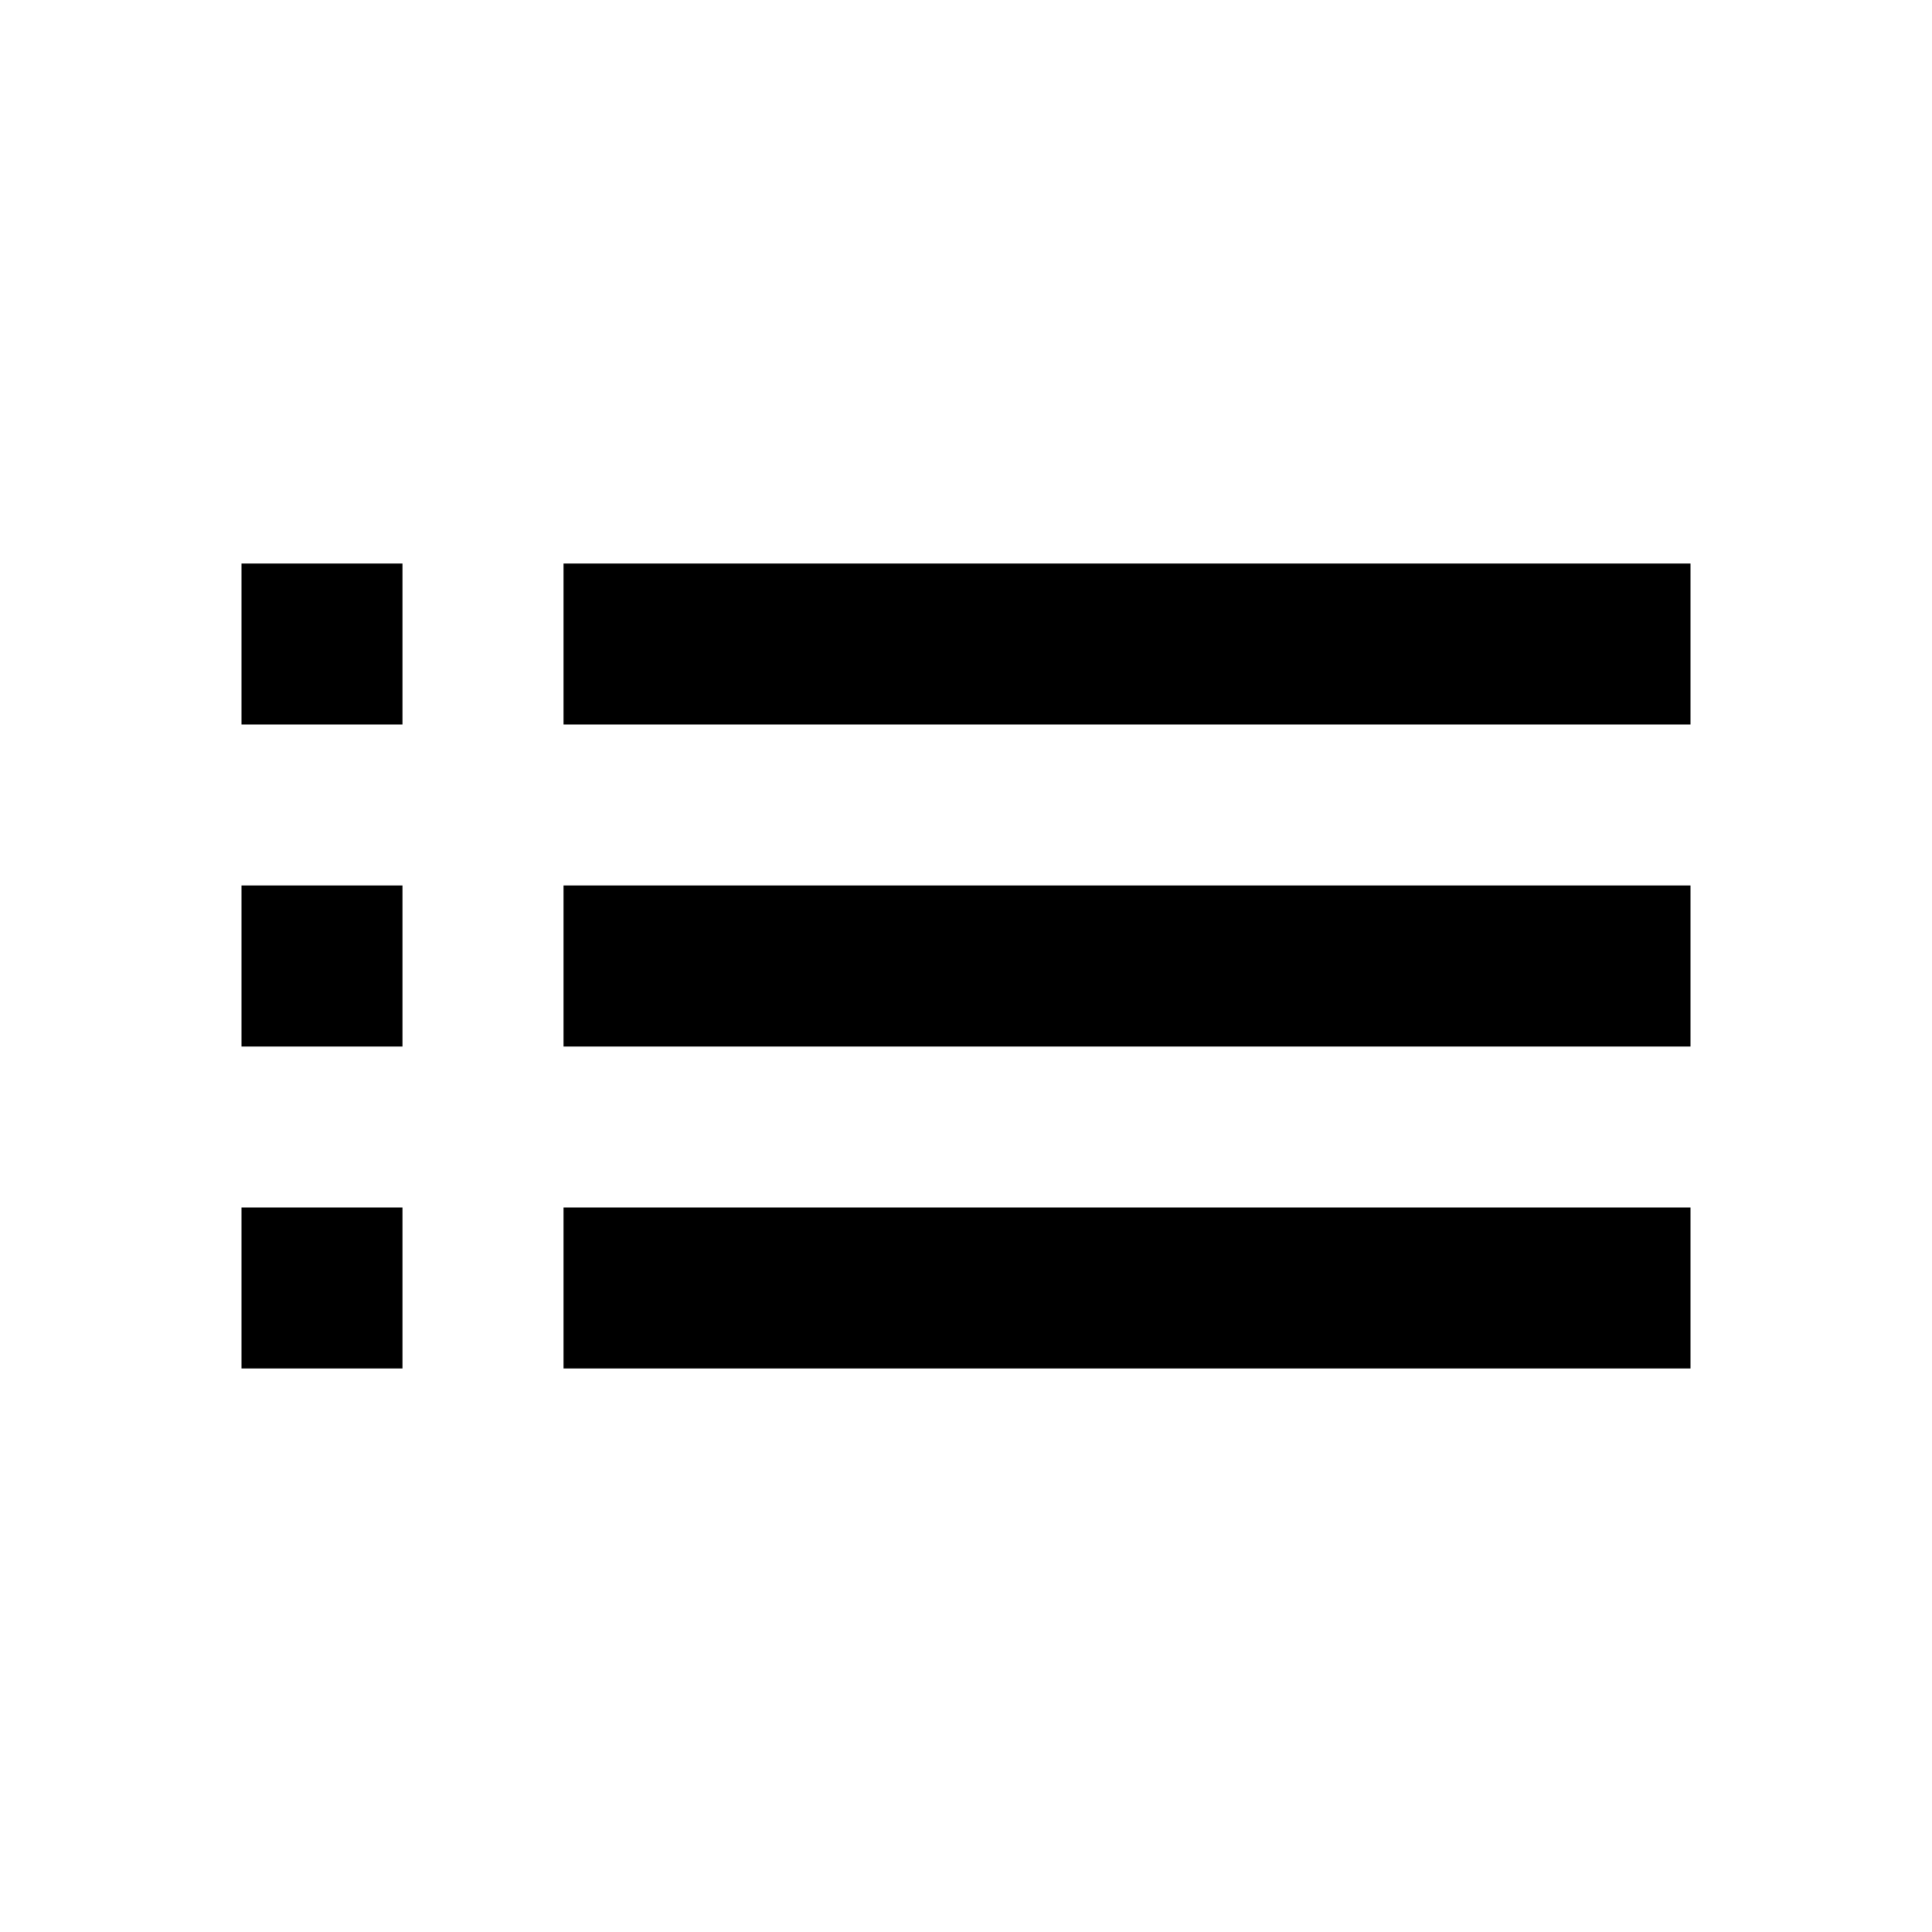
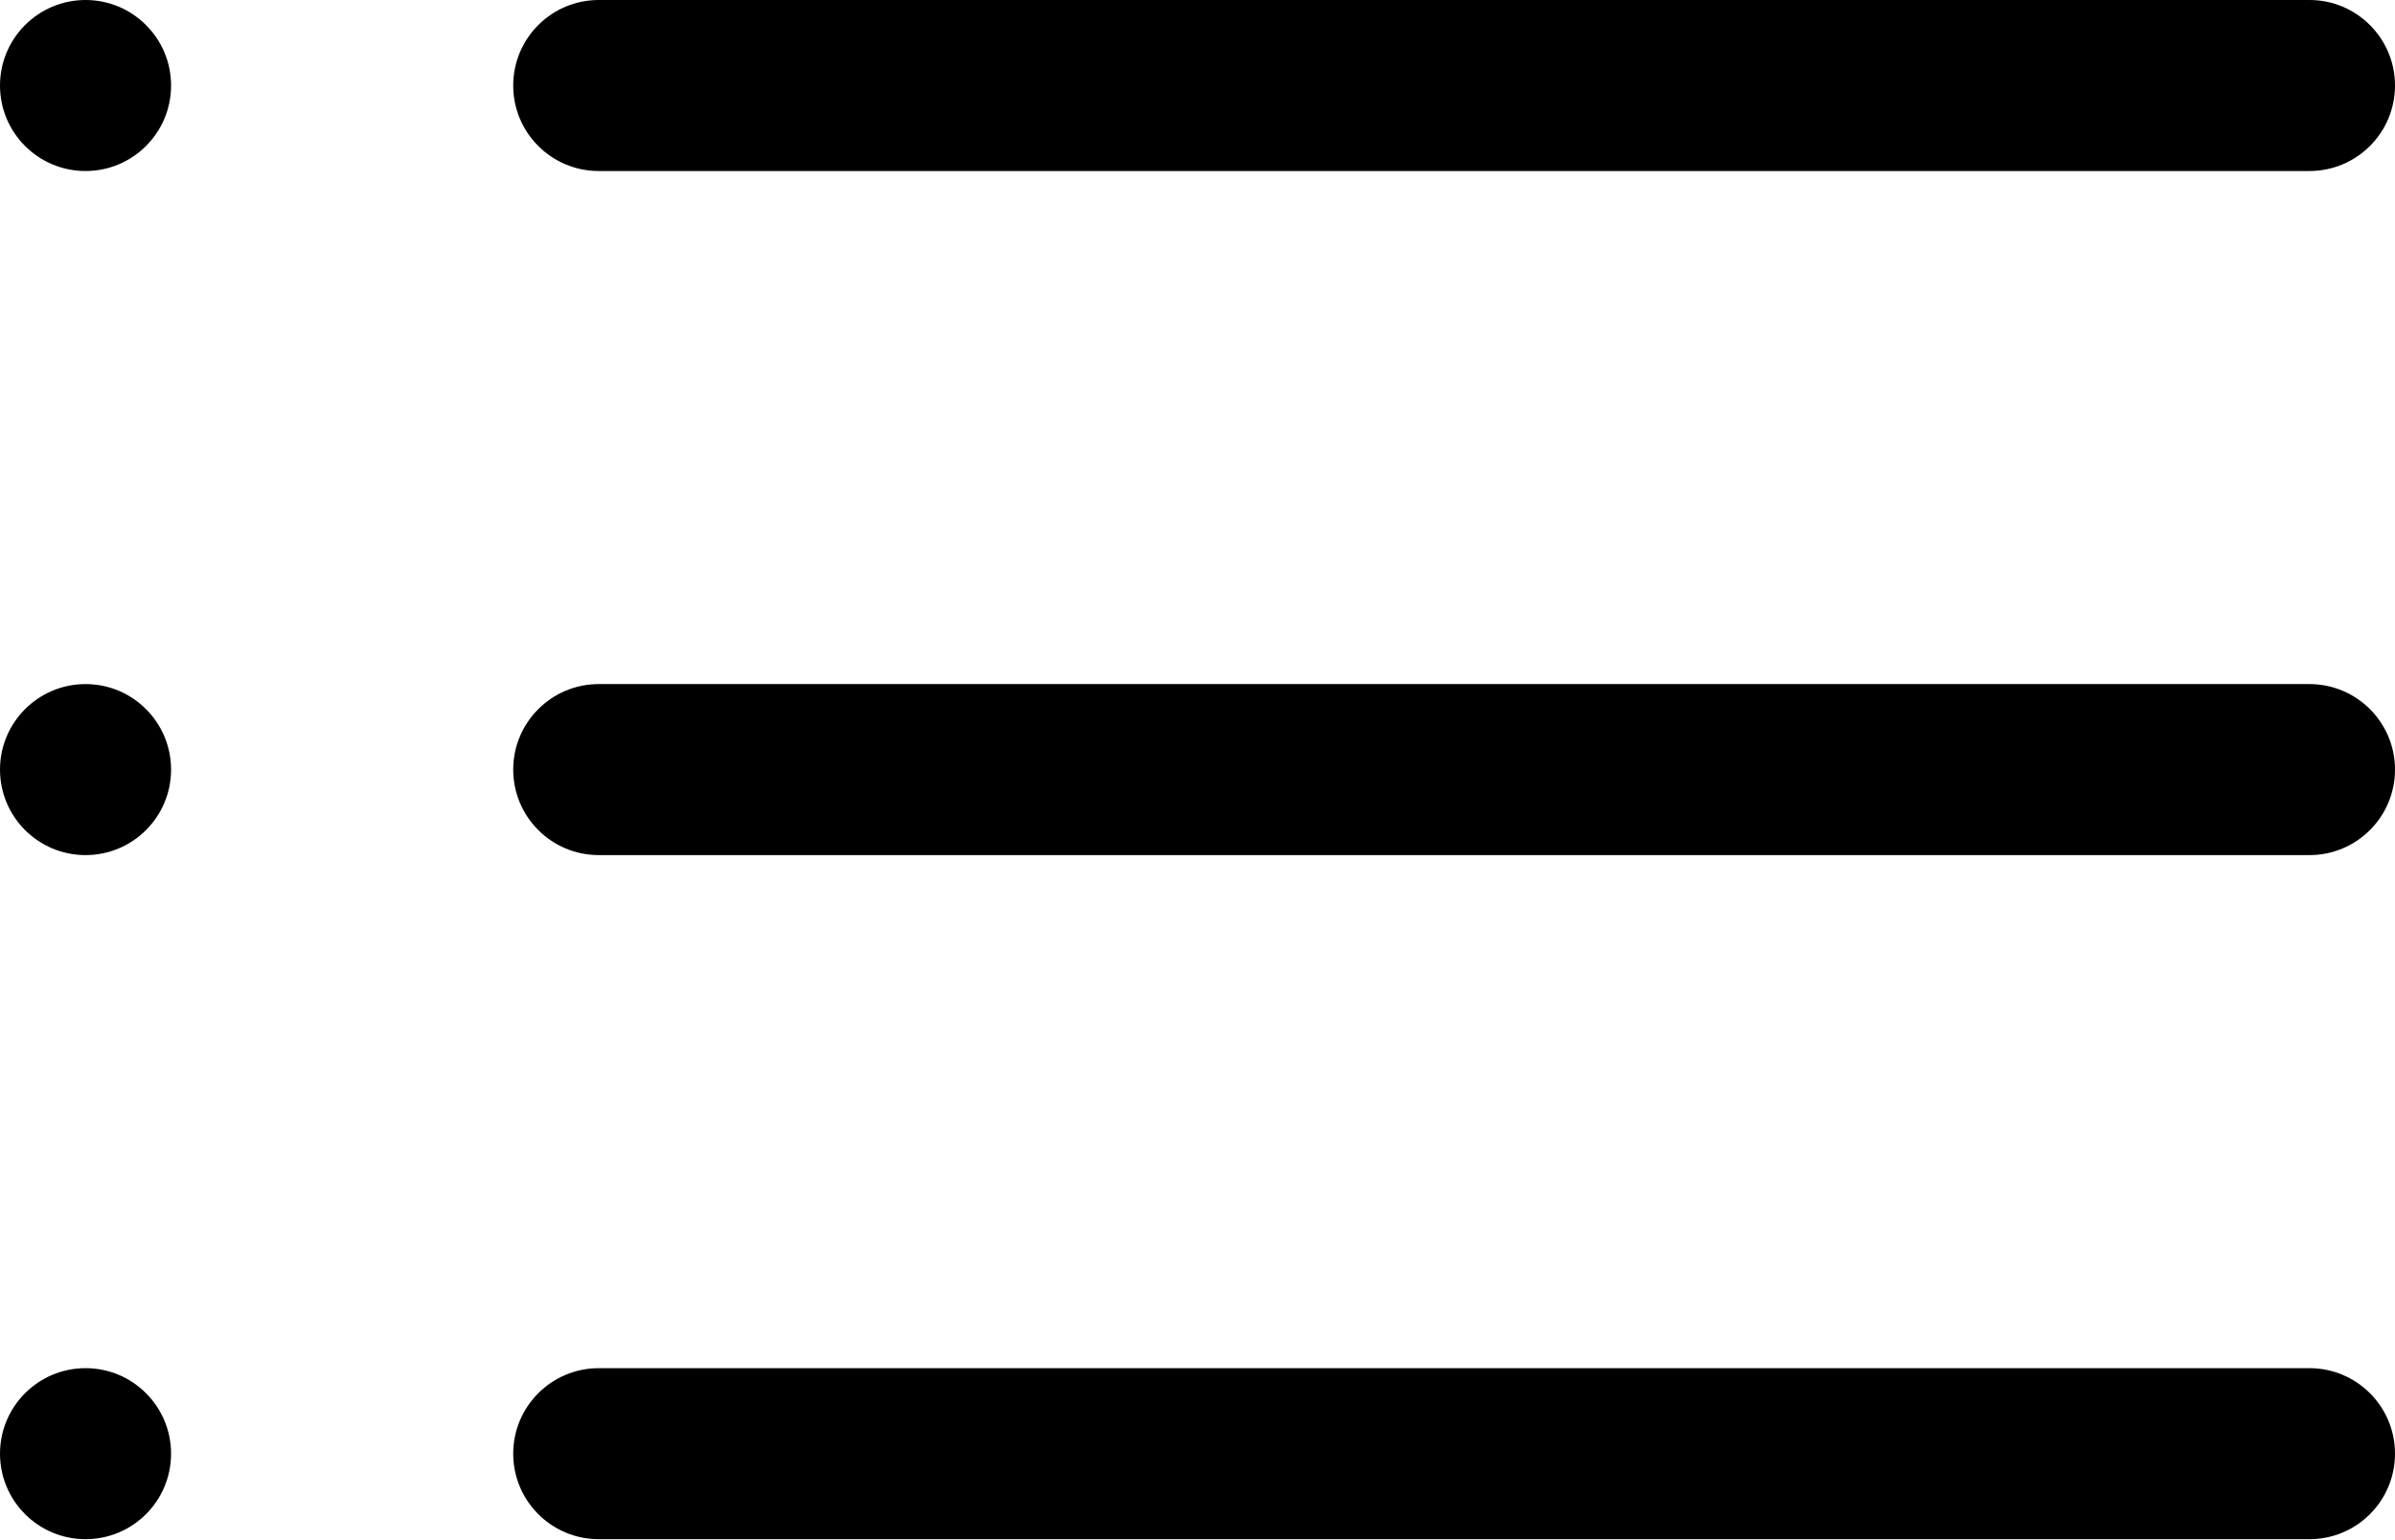
- <svg xmlns="http://www.w3.org/2000/svg" viewBox="0 0 24 24" style="pointer-events: none; display: block;">
-   <g id="list">
-     <path d="M3,13h2v-2H3V13z M3,17h2v-2H3V17z M3,9h2V7H3V9z M7,13h14v-2H7V13z M7,17h14v-2H7V17z M7,7v2h14V7H7z" />
+ <svg xmlns="http://www.w3.org/2000/svg" width="28px" height="18px" viewBox="0 0 28 18" version="1.1">
+   <defs />
+   <g id="Page-1" stroke="none" stroke-width="1" fill="none" fill-rule="evenodd">
+     <g id="Icon-Set" transform="translate(-206, -626)" fill="#000000">
+       <path d="M207,626 C206.448,626 206,626.448 206,627 C206,627.553 206.448,628 207,628 C207.552,628 208,627.553 208,627 C208,626.448 207.552,626 207,626 L207,626 Z M233,634 L213,634 C212.448,634 212,634.448 212,635 C212,635.553 212.448,636 213,636 L233,636 C233.552,636 234,635.553 234,635 C234,634.448 233.552,634 233,634 L233,634 Z M233,642 L213,642 C212.448,642 212,642.448 212,643 C212,643.553 212.448,644 213,644 L233,644 C233.552,644 234,643.553 234,643 C234,642.448 233.552,642 233,642 L233,642 Z M207,634 C206.448,634 206,634.448 206,635 C206,635.553 206.448,636 207,636 C207.552,636 208,635.553 208,635 C208,634.448 207.552,634 207,634 L207,634 Z M207,642 C206.448,642 206,642.448 206,643 C206,643.553 206.448,644 207,644 C207.552,644 208,643.553 208,643 C208,642.448 207.552,642 207,642 L207,642 Z M213,628 L233,628 C233.552,628 234,627.553 234,627 C234,626.448 233.552,626 233,626 L213,626 C212.448,626 212,626.448 212,627 C212,627.553 212.448,628 213,628 L213,628 Z" id="list" />
+     </g>
  </g>
</svg>
